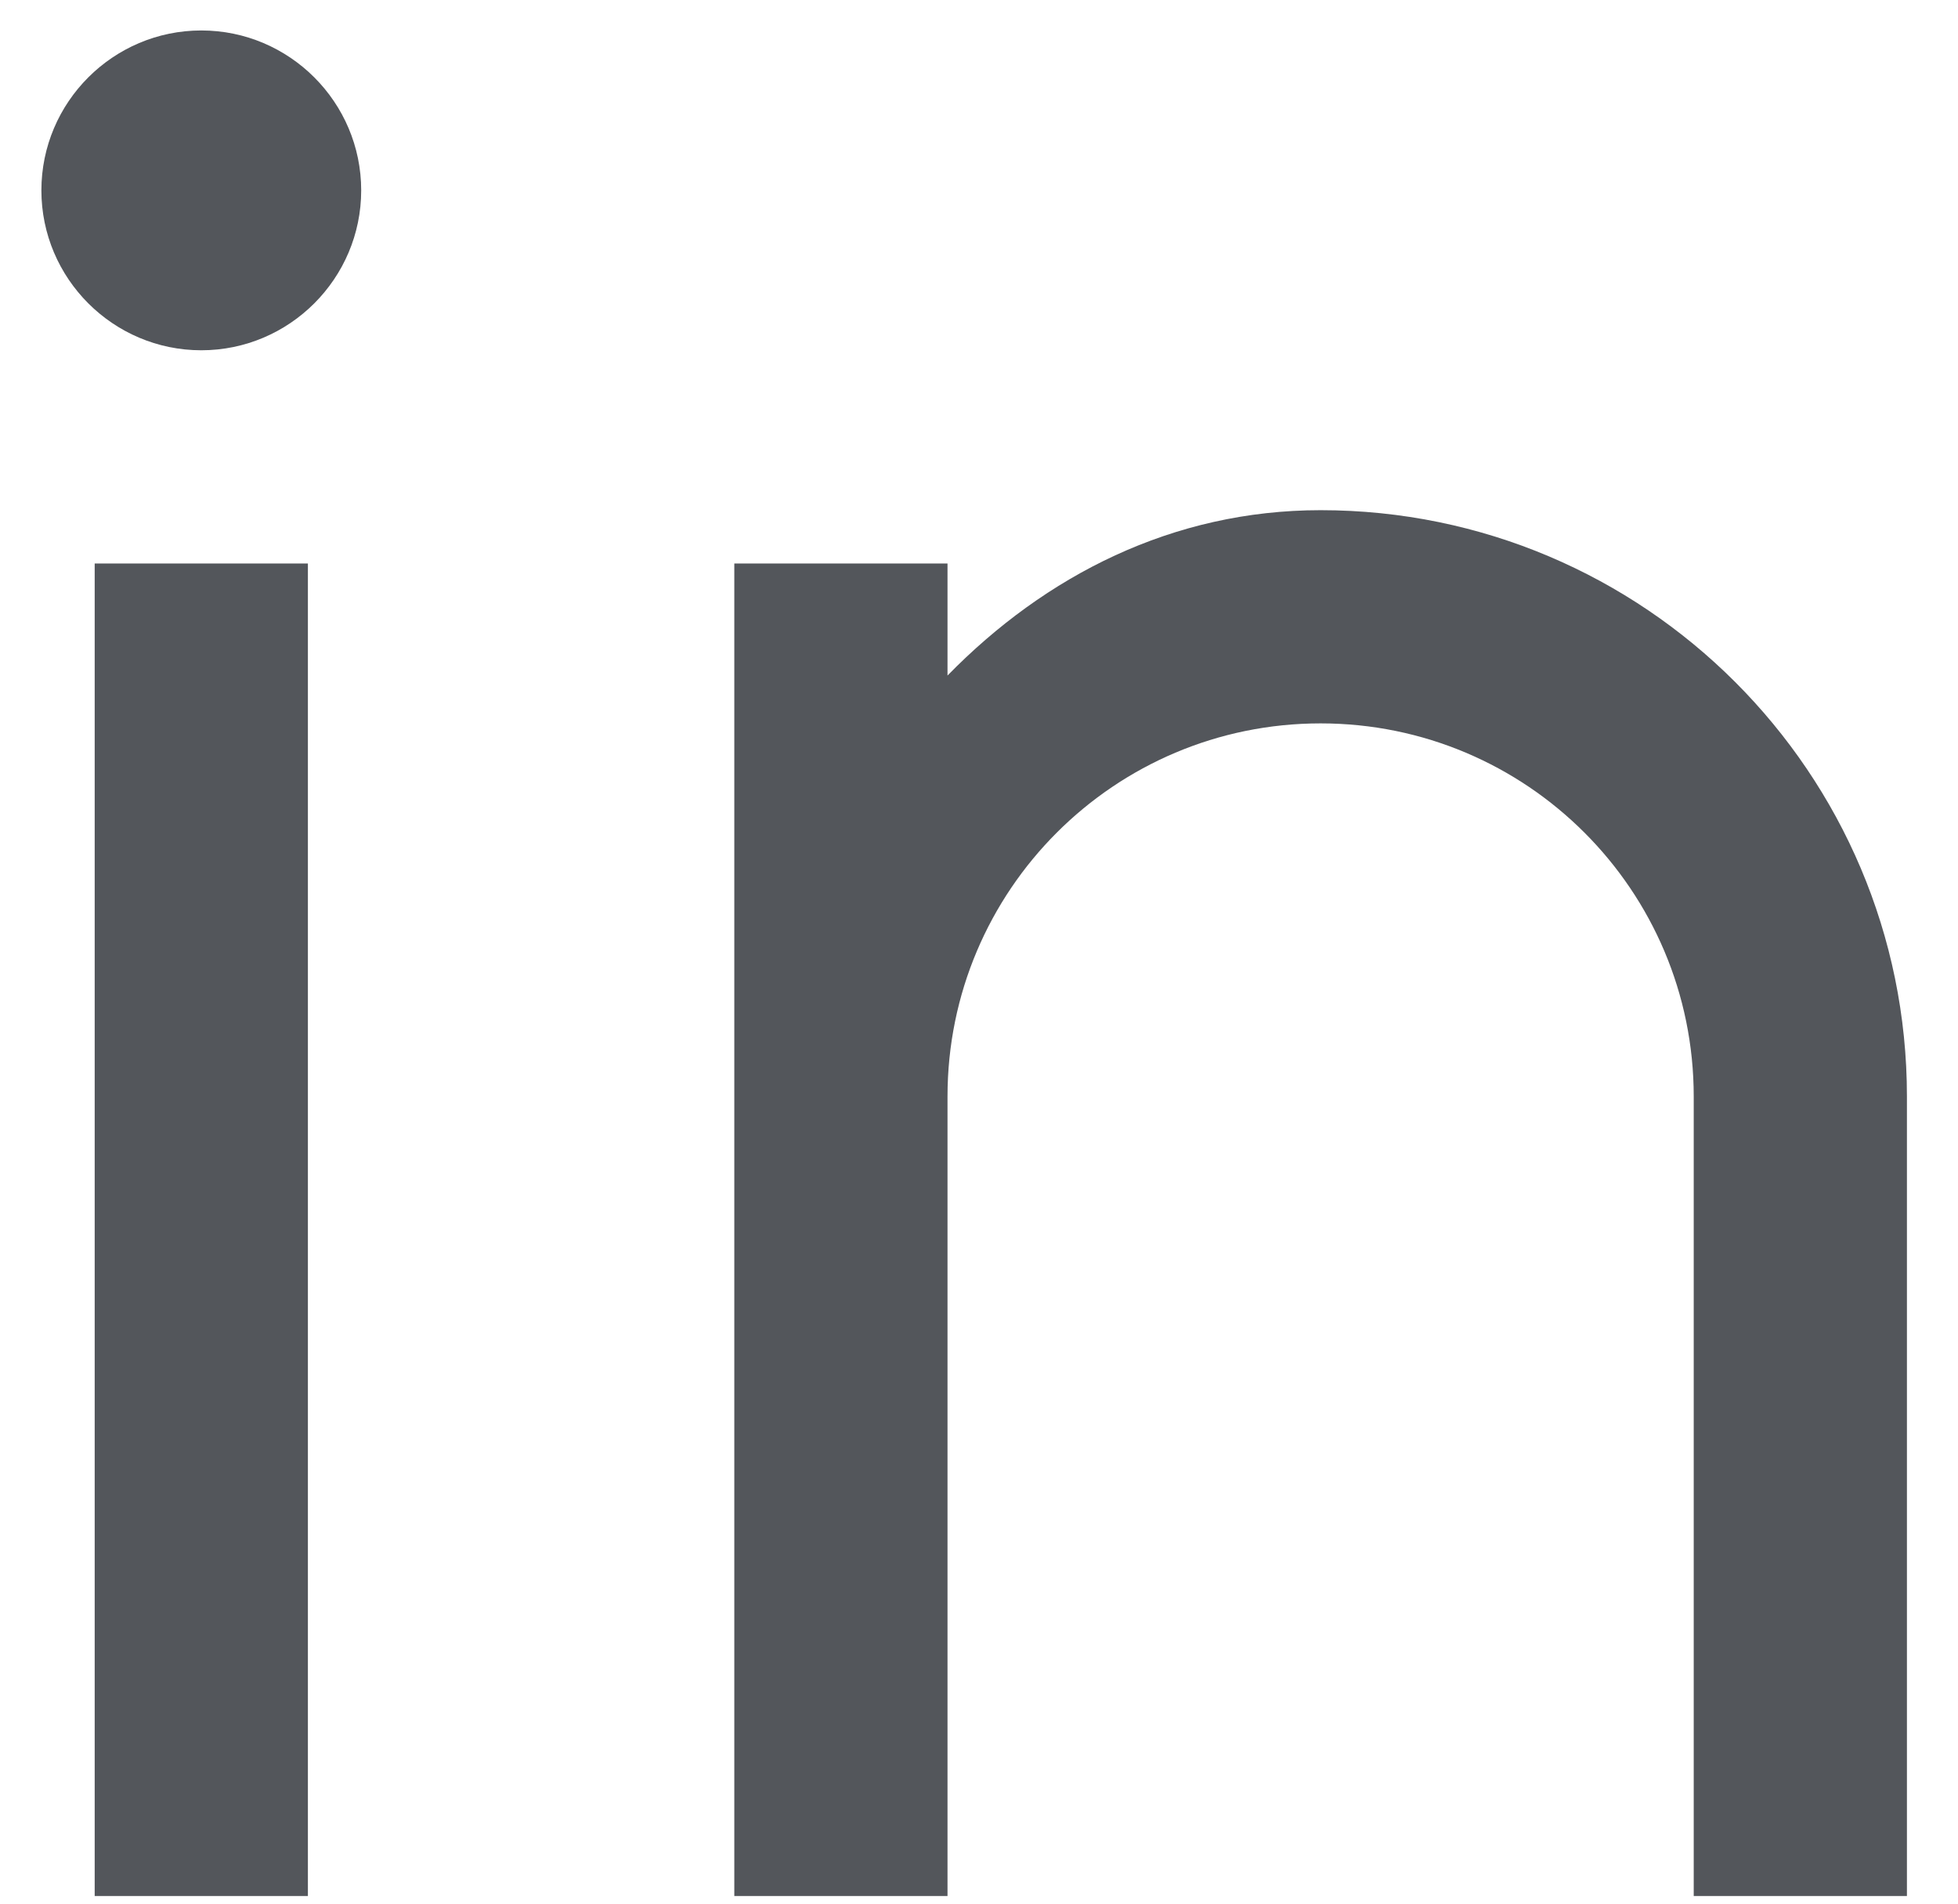
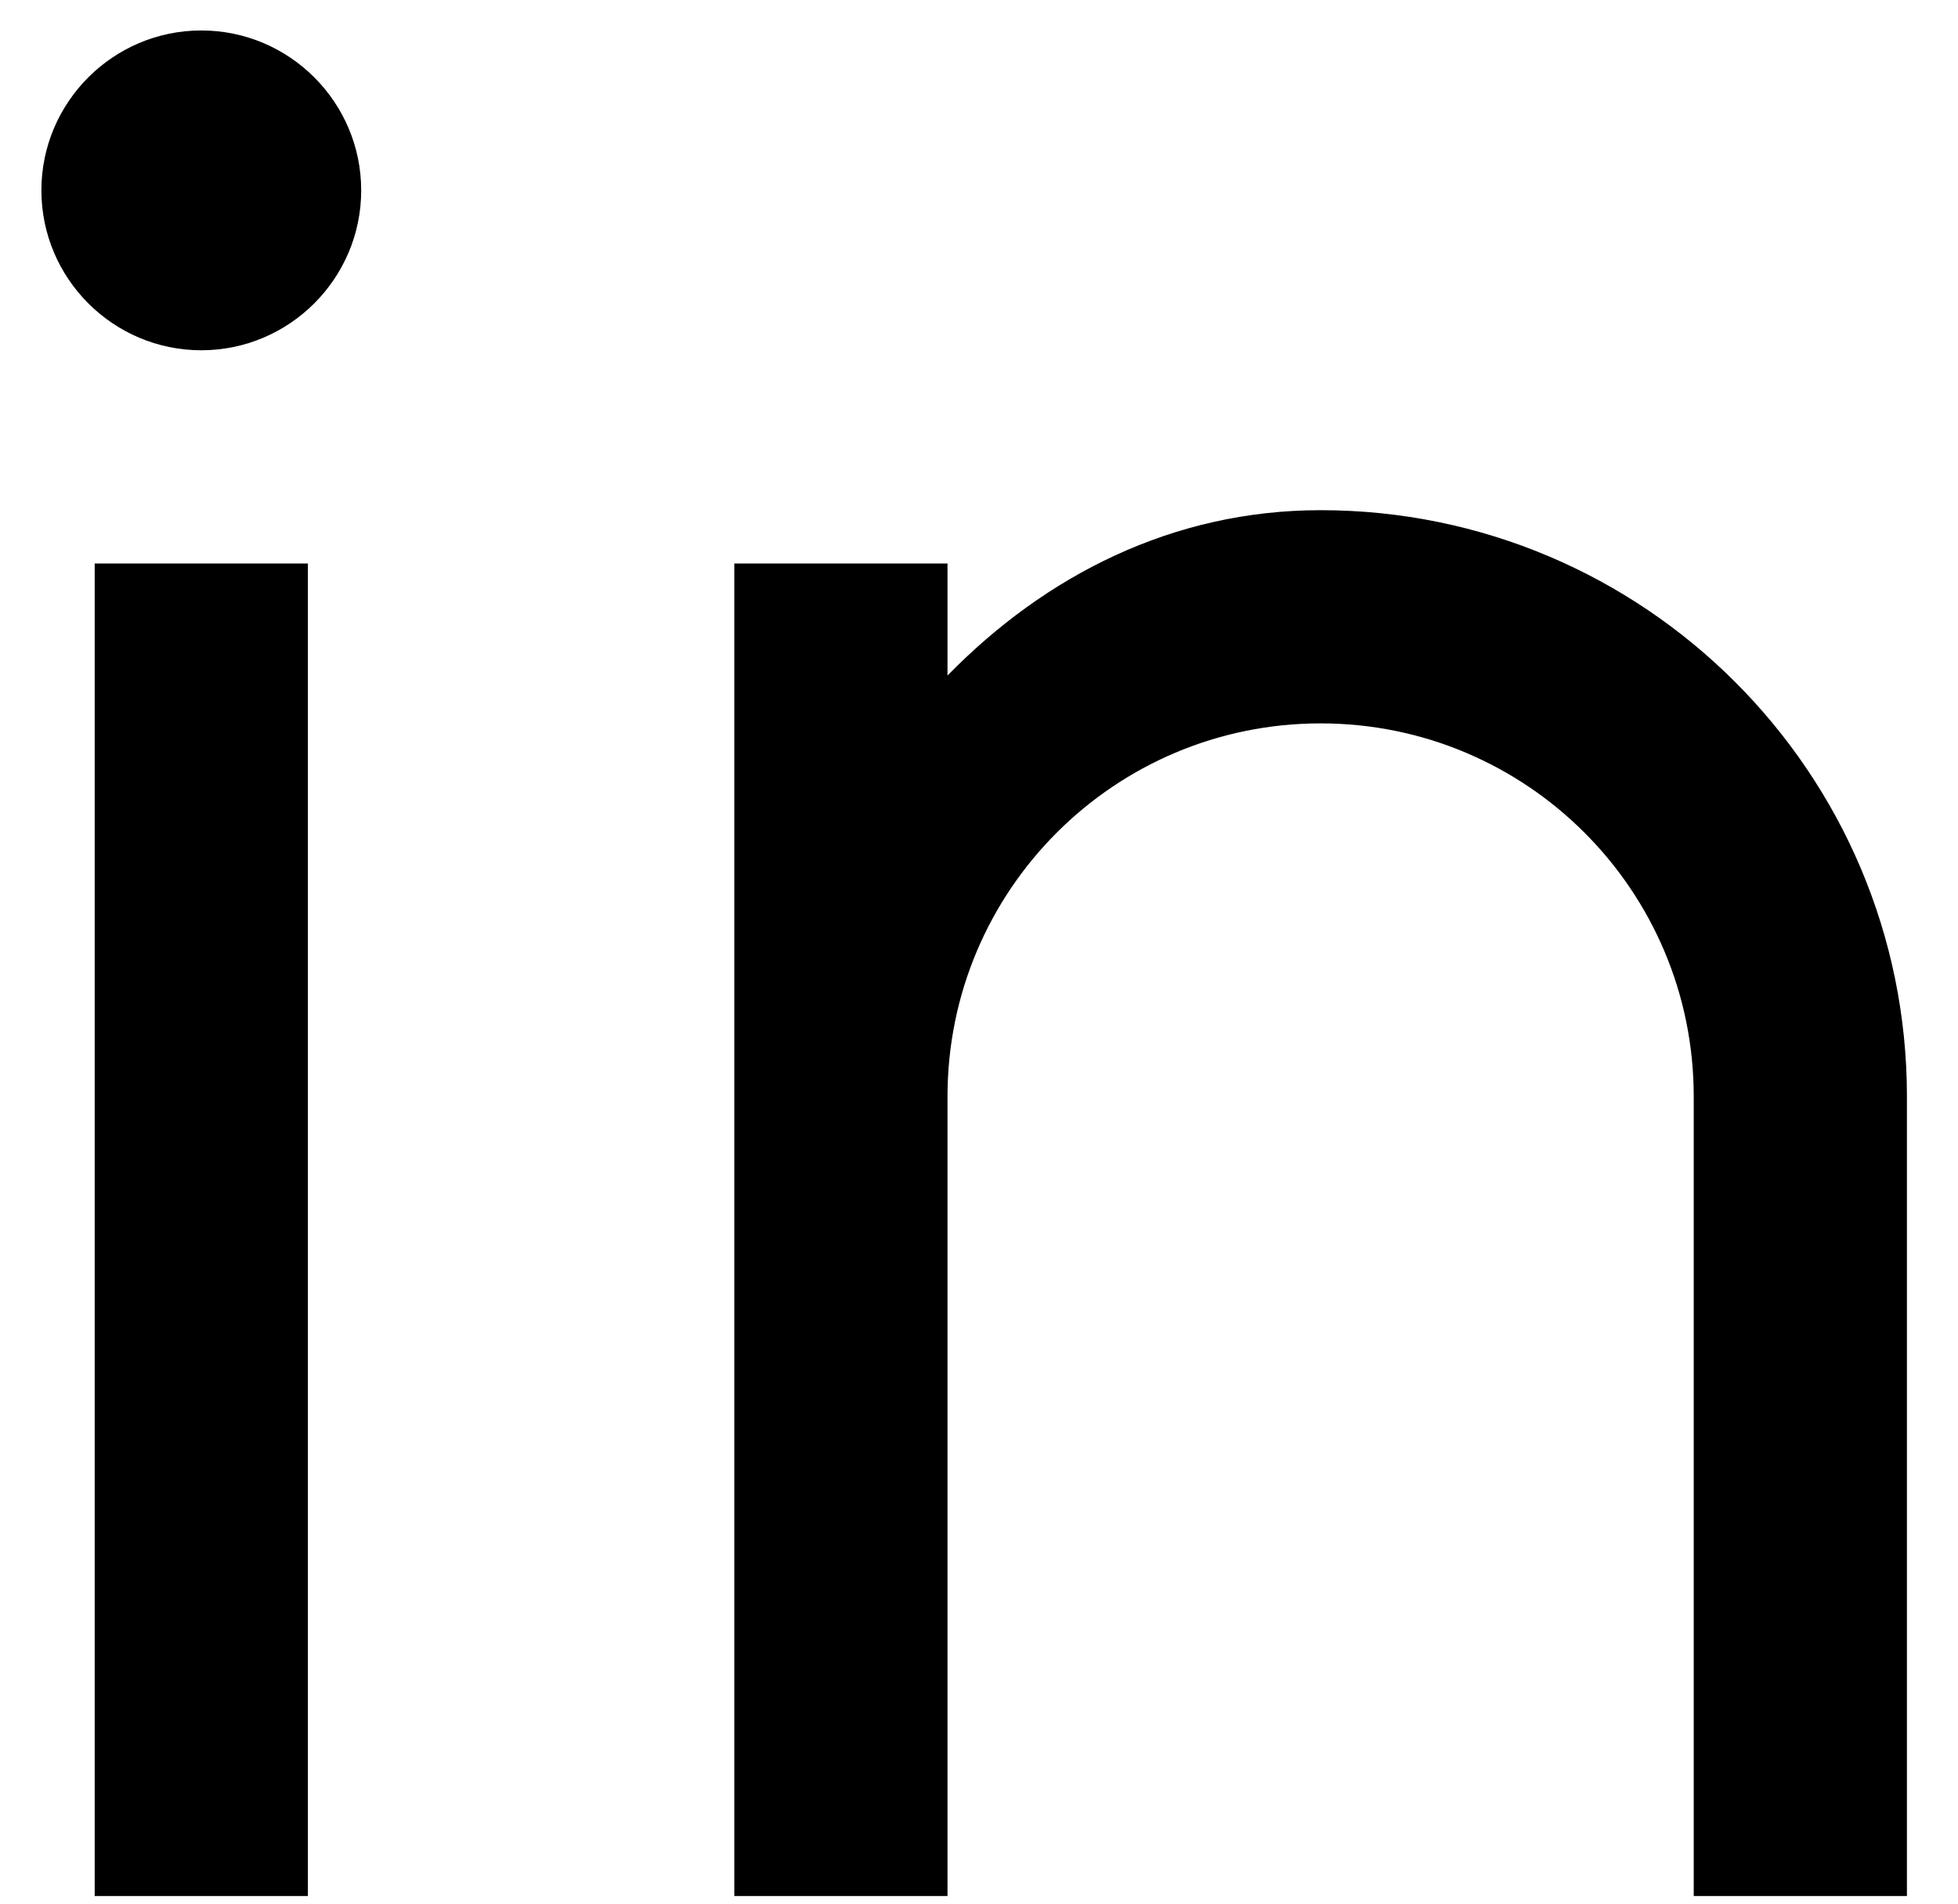
<svg xmlns="http://www.w3.org/2000/svg" viewBox="0 0 36 35" fill="none">
-   <path d="M17.421 12.42C19.221 10.58 21.561 9.38 24.281 9.38C30.231 9.38 35.061 14.21 35.061 20.16V34.86H31.141V20.16C31.141 16.37 28.071 13.3 24.281 13.3C20.491 13.3 17.421 16.37 17.421 20.16V34.86H13.501V10.36H17.421V12.42ZM3.701 6.44C2.081 6.44 0.761 5.12 0.761 3.5C0.761 1.88 2.081 0.56 3.701 0.56C5.321 0.56 6.641 1.88 6.641 3.5C6.641 5.12 5.321 6.44 3.701 6.44ZM1.741 10.36H5.661V34.86H1.741V10.36Z" fill="#53565B" />
+   <path d="M17.421 12.42C19.221 10.58 21.561 9.38 24.281 9.38C30.231 9.38 35.061 14.21 35.061 20.16V34.86H31.141V20.16C31.141 16.37 28.071 13.3 24.281 13.3C20.491 13.3 17.421 16.37 17.421 20.16V34.86H13.501V10.36H17.421V12.42ZM3.701 6.44C2.081 6.44 0.761 5.12 0.761 3.5C0.761 1.88 2.081 0.56 3.701 0.56C5.321 0.56 6.641 1.88 6.641 3.5C6.641 5.12 5.321 6.44 3.701 6.44ZM1.741 10.36H5.661V34.86H1.741V10.36Z" fill="currentColor" />
</svg>
